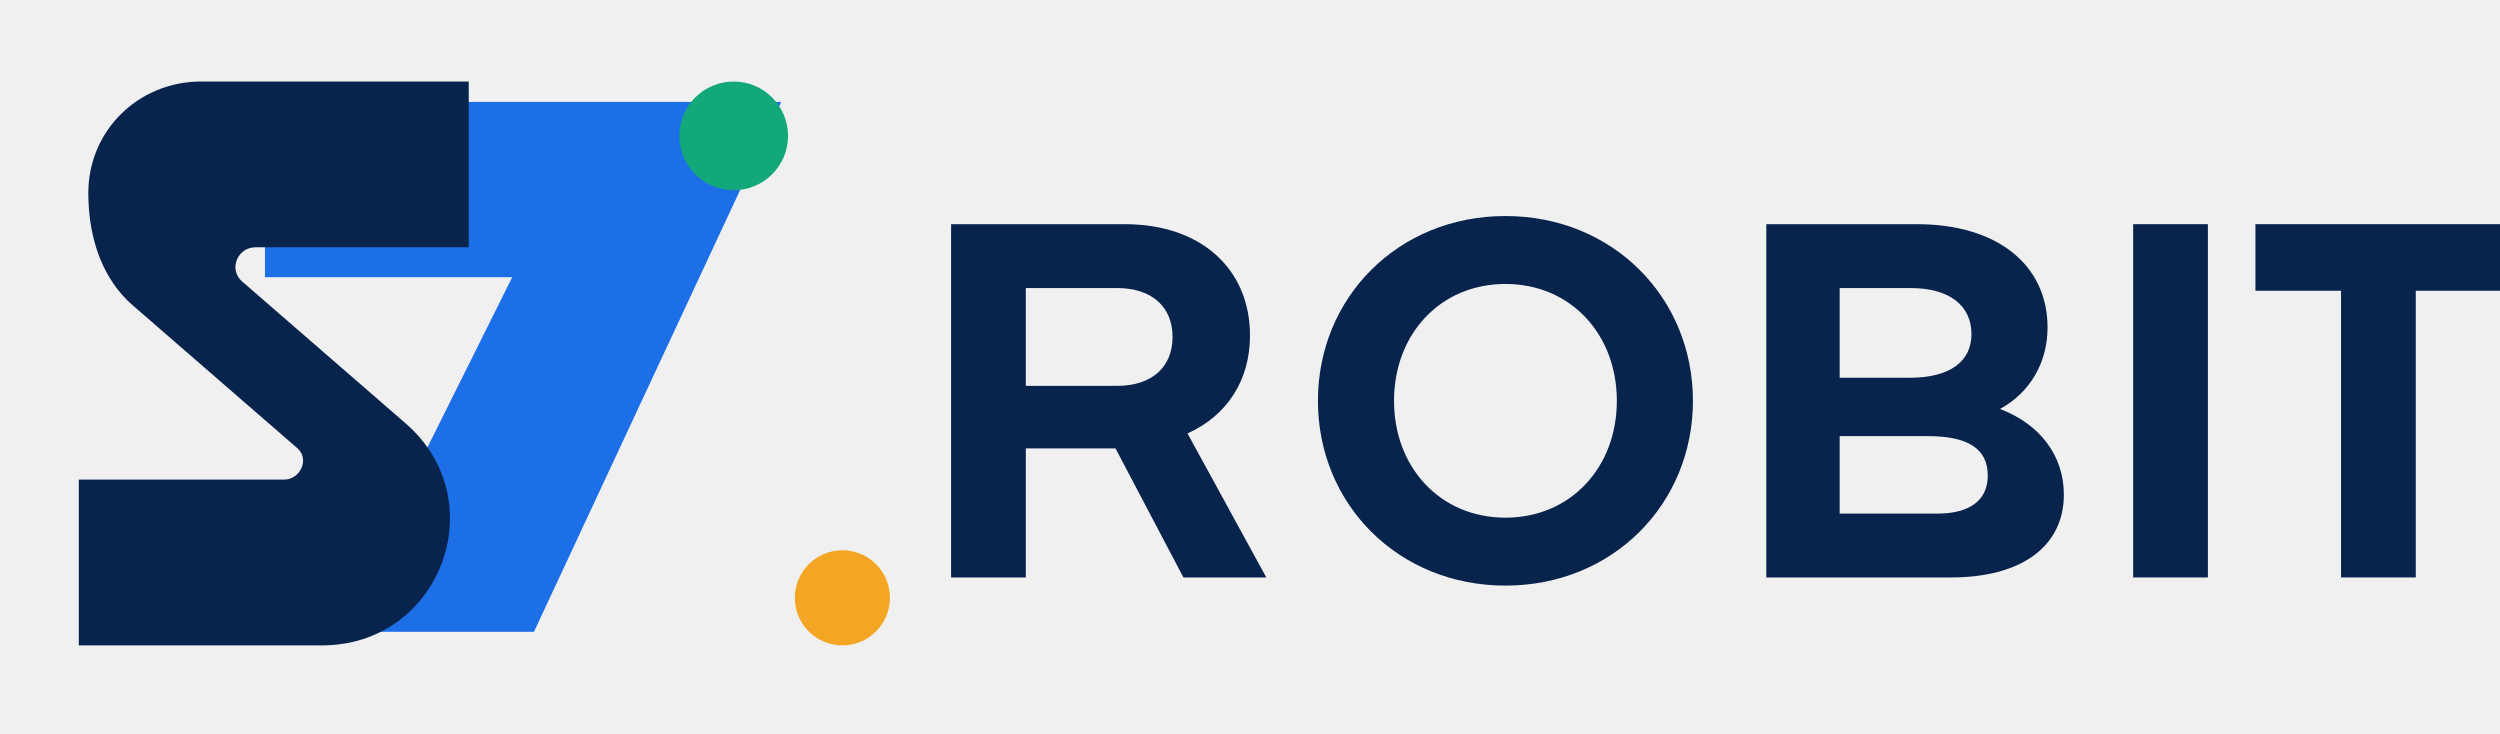
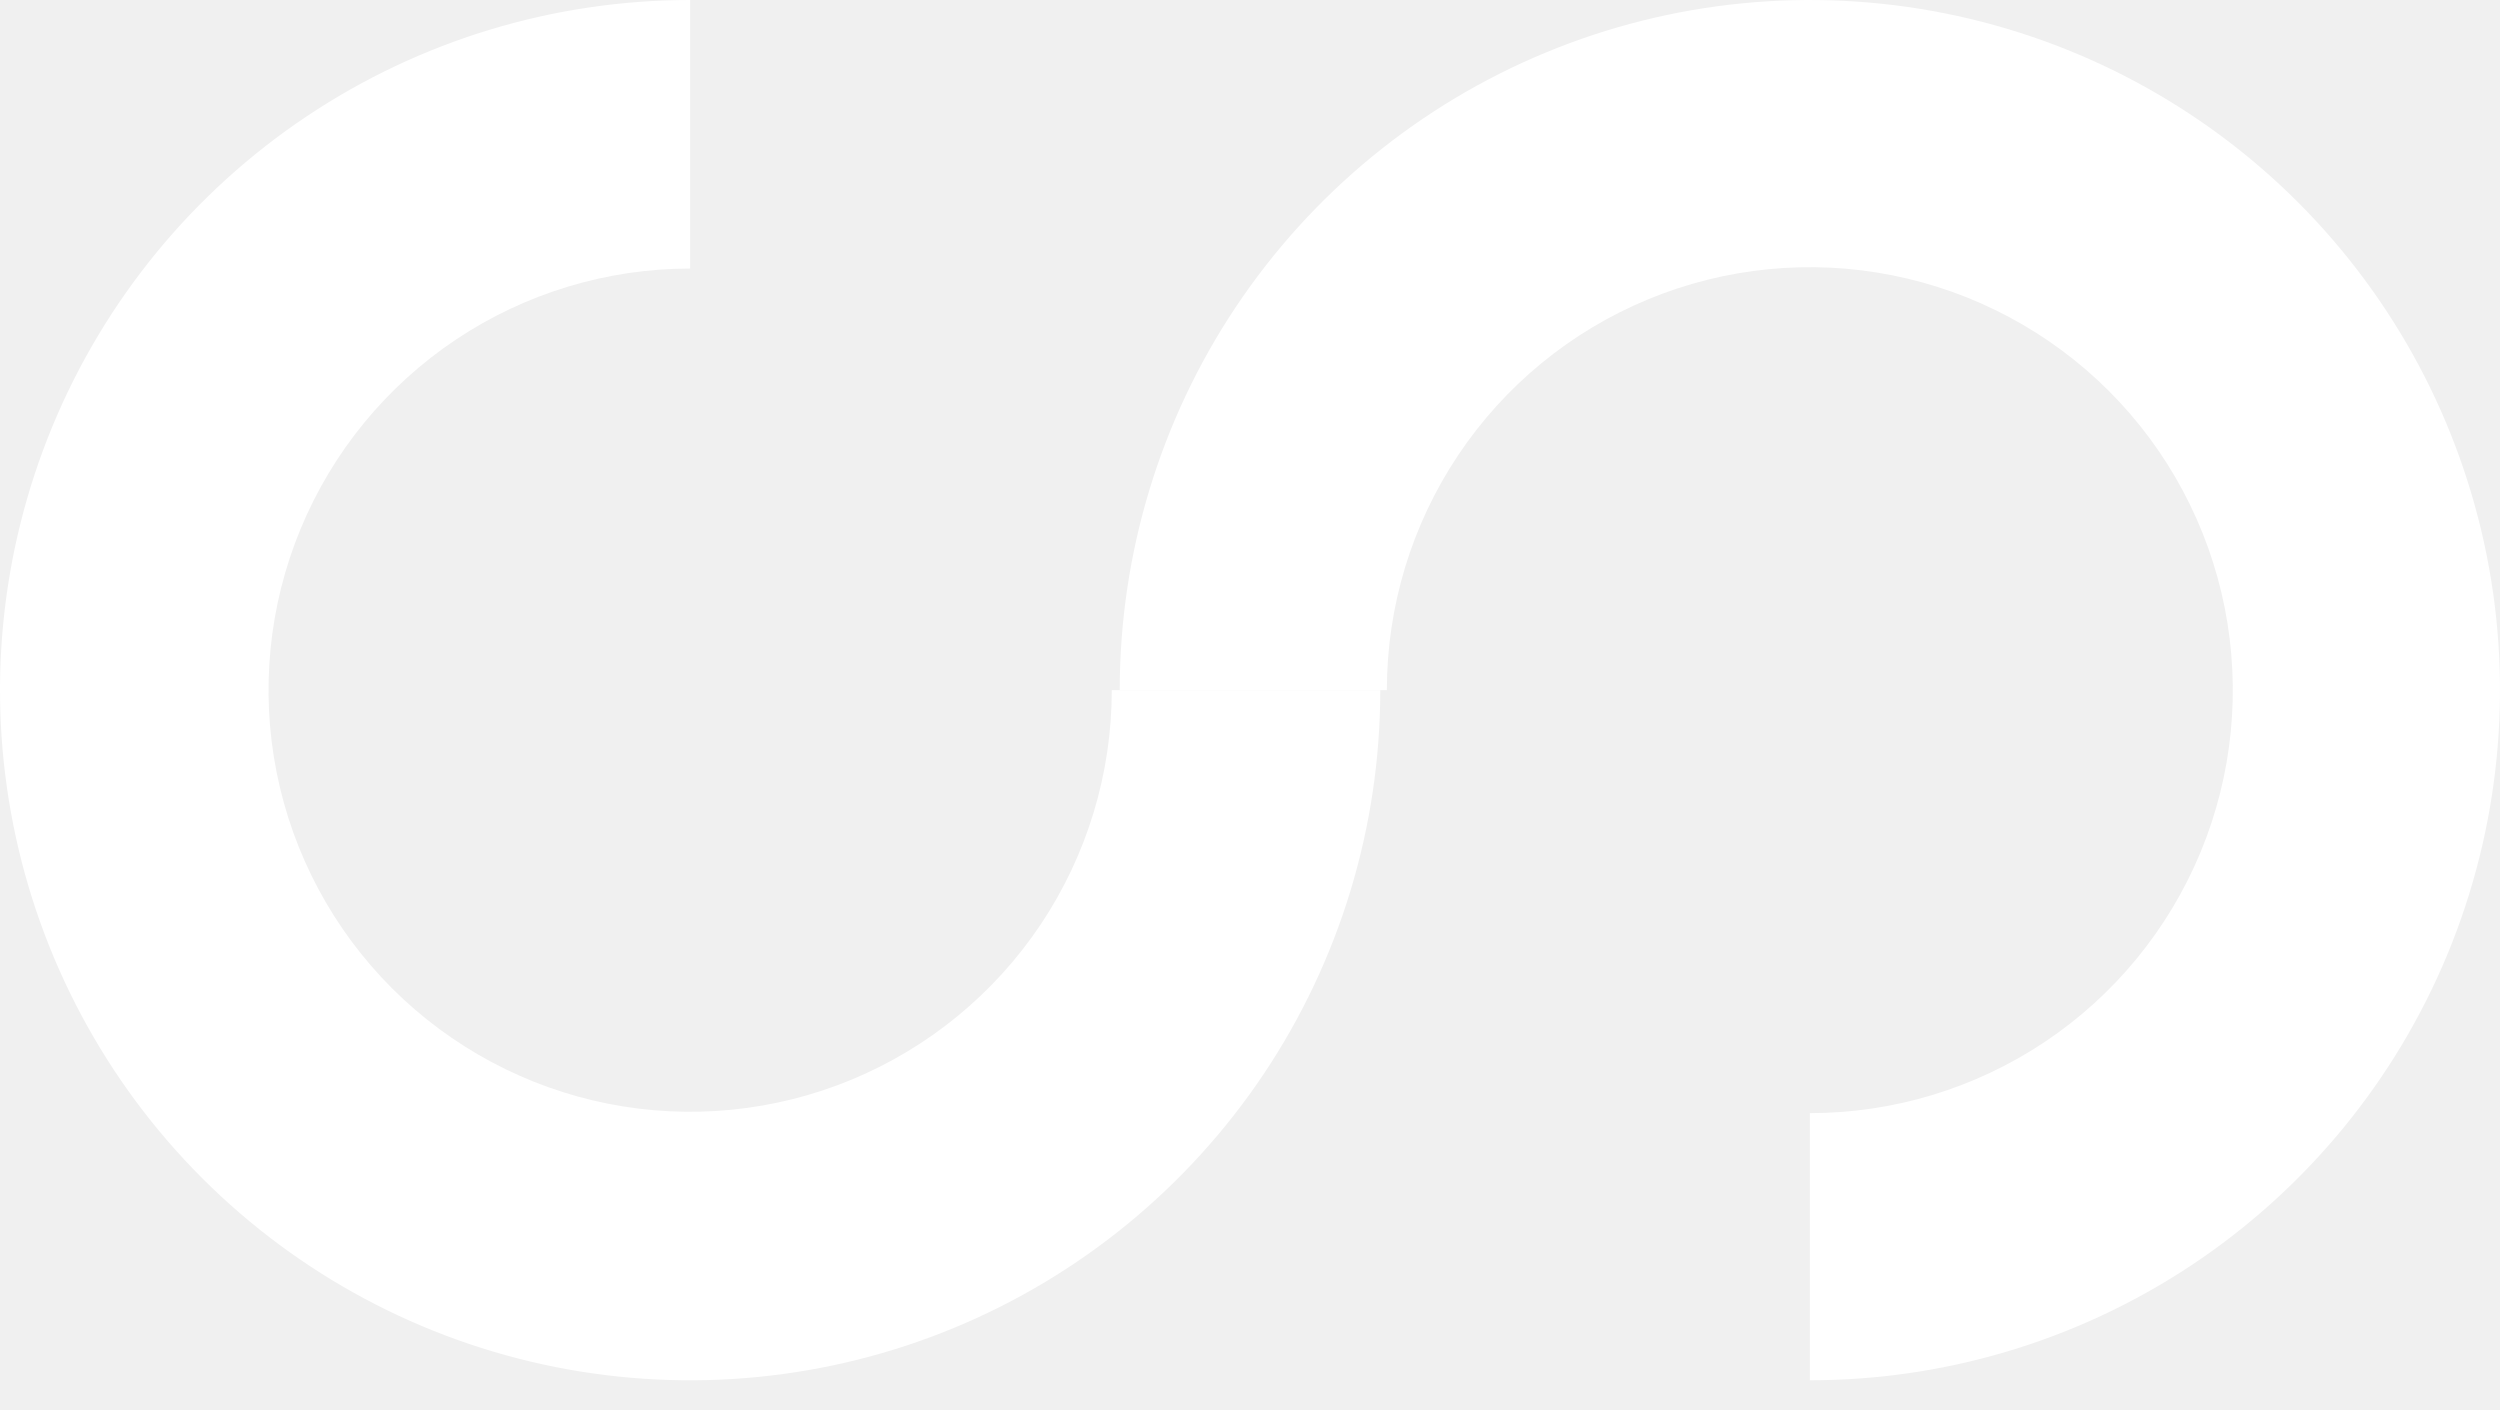
- <svg xmlns="http://www.w3.org/2000/svg" width="184" height="54" viewBox="0 0 184 54" fill="none" role="img" aria-labelledby="title desc">
-   <path d="M19.5 7.5H57.5L39.3 46.5H24.7L37.7 20.4H19.5V7.5Z" fill="#1D6FE8" />
-   <path d="M6.5 14.2C6.5 9.6 10.2 6 14.8 6H34.5V18.2H18.8C17.5 18.2 16.8 19.8 17.8 20.7L29.9 31.2C36.4 36.9 32.4 47.5 23.7 47.5H5.8V35.3H20.9C22.1 35.3 22.8 33.8 21.9 33L9.8 22.5C7.7 20.7 6.5 17.8 6.5 14.2Z" fill="#08244D" />
-   <path d="M70 16.5H82.8C88.4 16.5 92 19.8 92 24.7C92 28 90.3 30.6 87.4 31.9L93.2 42.5H87.1L82.1 33H75.5V42.5H70V16.5ZM82.2 28.4C84.8 28.4 86.3 27 86.3 24.8C86.3 22.6 84.8 21.2 82.2 21.2H75.5V28.4H82.2Z" fill="#08244D" />
-   <path d="M97 29.5C97 21.9 102.9 15.9 110.8 15.9C118.7 15.9 124.6 21.9 124.6 29.5C124.6 37.1 118.7 43.1 110.8 43.1C102.9 43.1 97 37.1 97 29.5ZM119 29.5C119 24.6 115.6 20.9 110.8 20.9C106 20.9 102.6 24.6 102.6 29.5C102.6 34.4 106 38.1 110.8 38.1C115.6 38.1 119 34.4 119 29.5Z" fill="#08244D" />
-   <path d="M130 16.5H141.1C147 16.5 150.7 19.5 150.7 24.1C150.7 26.7 149.4 28.9 147.2 30.1C150.1 31.2 151.9 33.5 151.9 36.4C151.9 40.2 148.8 42.5 143.6 42.5H130V16.5ZM140.6 27.8C143.5 27.8 145.1 26.6 145.1 24.6C145.1 22.5 143.5 21.2 140.6 21.2H135.4V27.8H140.6ZM142.6 37.8C145 37.8 146.3 36.8 146.3 35C146.3 33 144.8 32.1 141.9 32.1H135.4V37.8H142.6Z" fill="#08244D" />
-   <path d="M157 16.5H162.5V42.5H157V16.5Z" fill="#08244D" />
-   <path d="M166 21.4V16.5H184V21.4H177.8V42.5H172.3V21.4H166Z" fill="#08244D" />
-   <circle cx="54" cy="10" r="4" fill="#12A87A" />
-   <circle cx="62" cy="44" r="3.5" fill="#F5A524" />
+ <svg xmlns="http://www.w3.org/2000/svg" width="55" height="31" viewBox="0 0 55 31" fill="none">
+   <path d="M30.366 15.183C30.366 18.186 29.476 21.122 27.808 23.619C26.139 26.116 23.768 28.062 20.994 29.211C18.219 30.36 15.166 30.661 12.221 30.075C9.276 29.489 6.57 28.043 4.447 25.919C2.324 23.796 0.878 21.091 0.292 18.145C-0.294 15.2 0.007 12.147 1.156 9.373C2.305 6.599 4.251 4.227 6.748 2.559C9.245 0.89 12.18 3.77889e-06 15.183 3.8147e-06V5.908C13.349 5.908 11.555 6.452 10.03 7.471C8.505 8.49 7.316 9.939 6.614 11.634C5.912 13.329 5.728 15.194 6.086 16.993C6.444 18.792 7.327 20.445 8.624 21.742C9.922 23.039 11.574 23.923 13.374 24.281C15.173 24.639 17.038 24.455 18.733 23.753C20.428 23.051 21.876 21.862 22.896 20.337C23.915 18.811 24.459 17.018 24.459 15.183H30.366Z" fill="white" />
+   <path d="M24.634 15.183C24.634 12.18 25.524 9.245 27.192 6.748C28.861 4.251 31.232 2.305 34.006 1.156C36.781 0.007 39.834 -0.294 42.779 0.292C45.724 0.878 48.429 2.324 50.553 4.447C52.676 6.571 54.122 9.276 54.708 12.221C55.294 15.166 54.993 18.219 53.844 20.994C52.695 23.768 50.749 26.139 48.252 27.808C45.755 29.476 42.82 30.366 39.817 30.366L39.817 24.489C41.657 24.489 43.456 23.943 44.987 22.921C46.517 21.898 47.709 20.445 48.414 18.744C49.118 17.044 49.302 15.173 48.943 13.368C48.584 11.563 47.698 9.905 46.397 8.603C45.095 7.302 43.437 6.416 41.632 6.057C39.827 5.698 37.956 5.882 36.256 6.586C34.555 7.29 33.102 8.483 32.08 10.013C31.057 11.544 30.511 13.343 30.511 15.183L24.634 15.183Z" fill="white" />
</svg>
